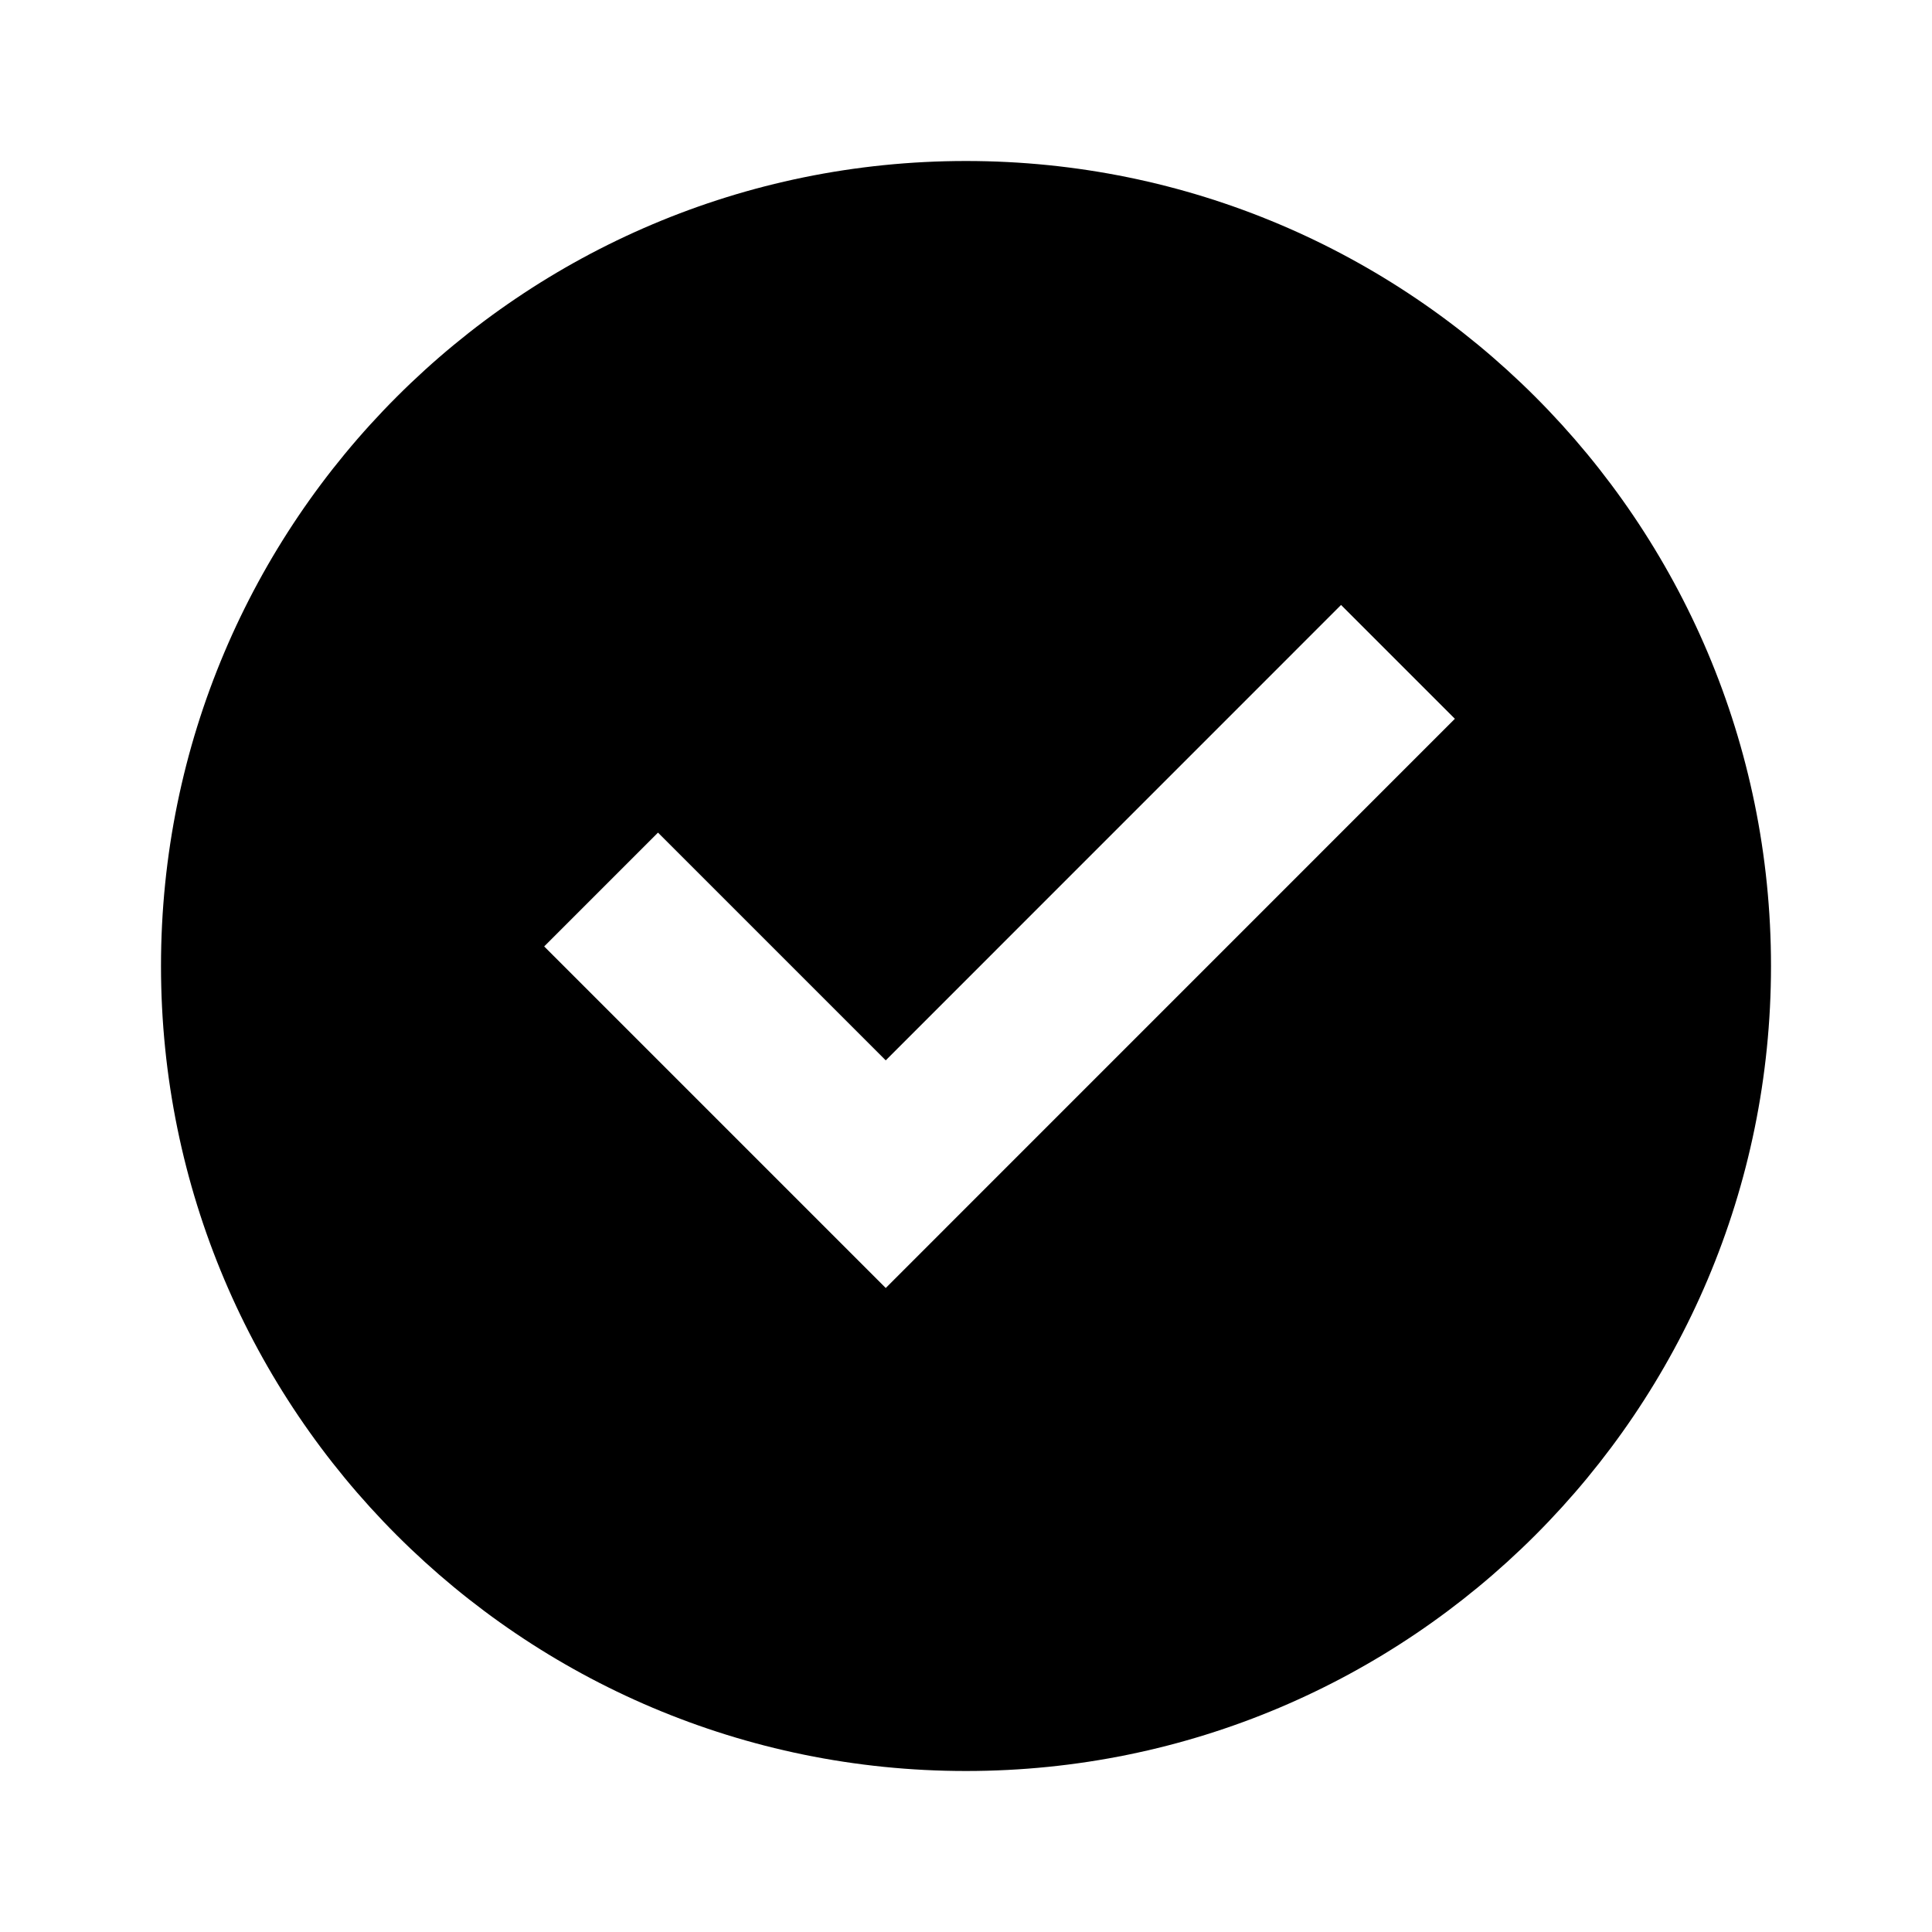
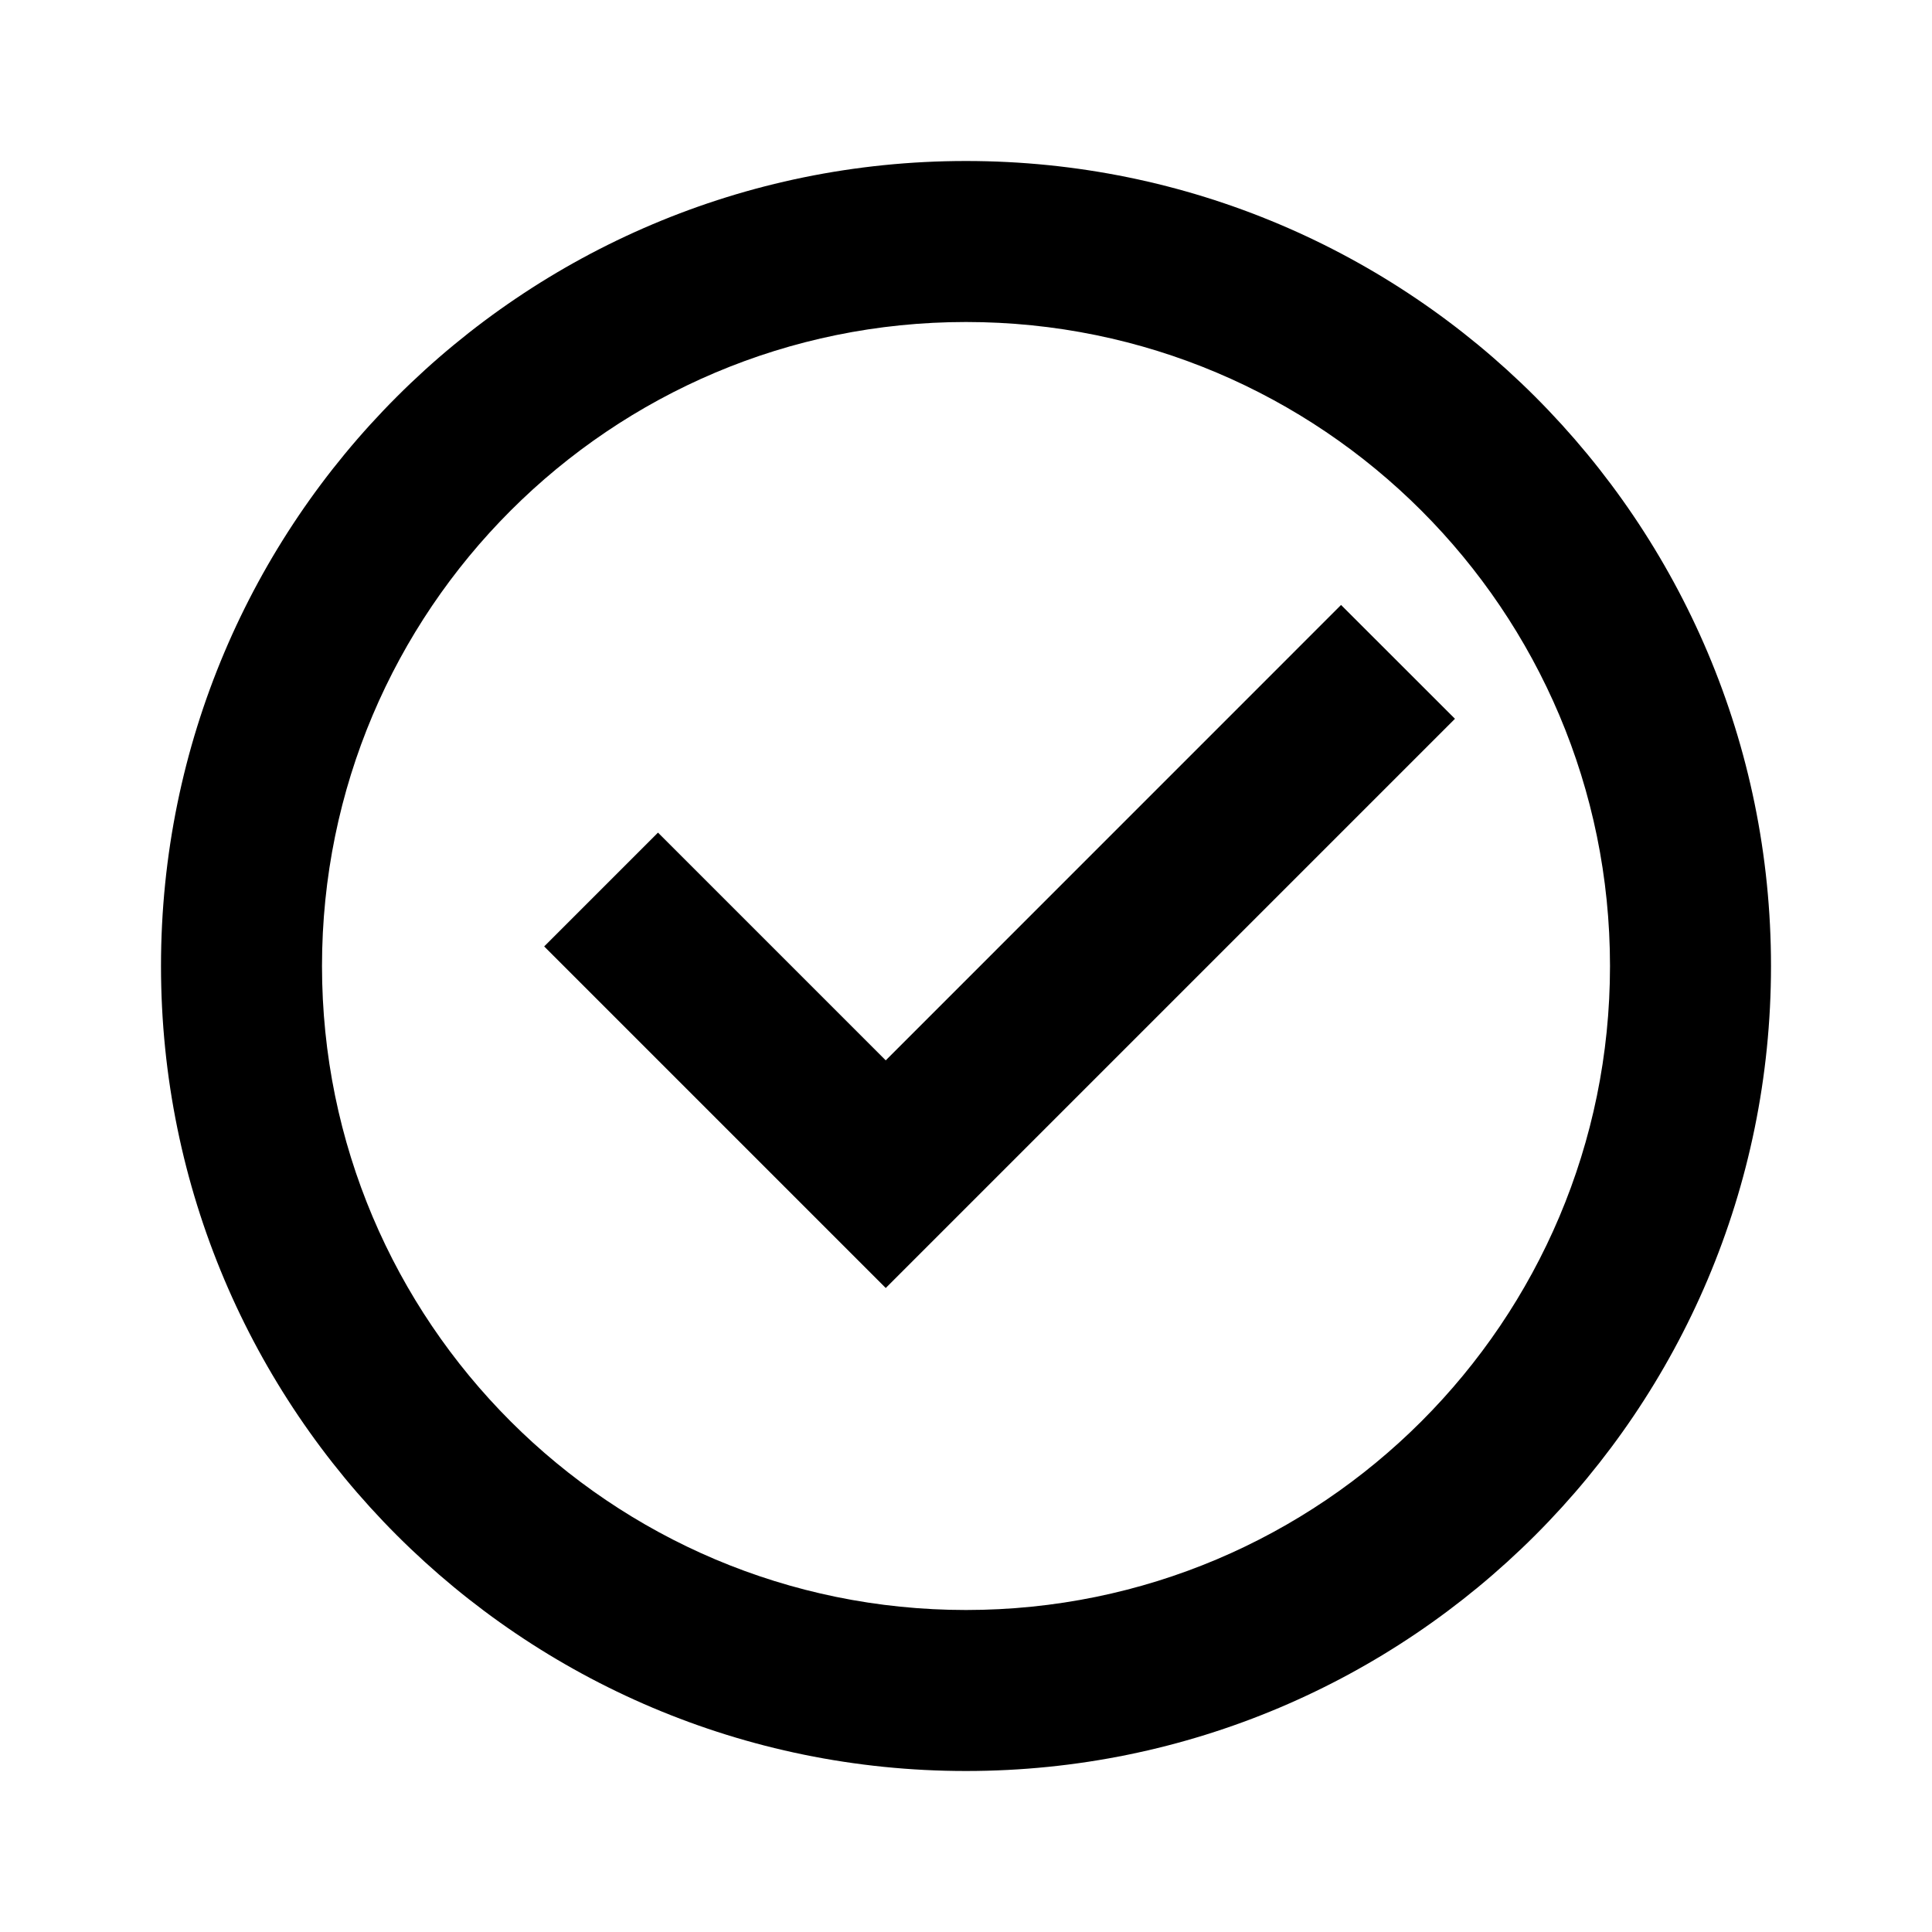
<svg xmlns="http://www.w3.org/2000/svg" viewBox="0 0 24 24" width="24" height="24">
  <path fill="none" d="M0 0h24v24H0z" />
-   <path d="M12 22C6.477 22 2 17.523 2 12S6.477 2 12 2s10 4.477 10 10-4.477 10-10 10zm-.997-6l7.07-7.071-1.414-1.414-5.656 5.657-2.829-2.829-1.414 1.414L11.003 16z" />
+   <path d="M12 22C6.477 22 2 17.523 2 12S6.477 2 12 2s10 4.477 10 10-4.477 10-10 10zm0-2a8 8 0 1 0 0-16 8 8 0 0 0 0 16zm-.997-4L6.76 11.757l1.414-1.414 2.829 2.829 5.656-5.657 1.415 1.414L11.003 16z" />
</svg>
